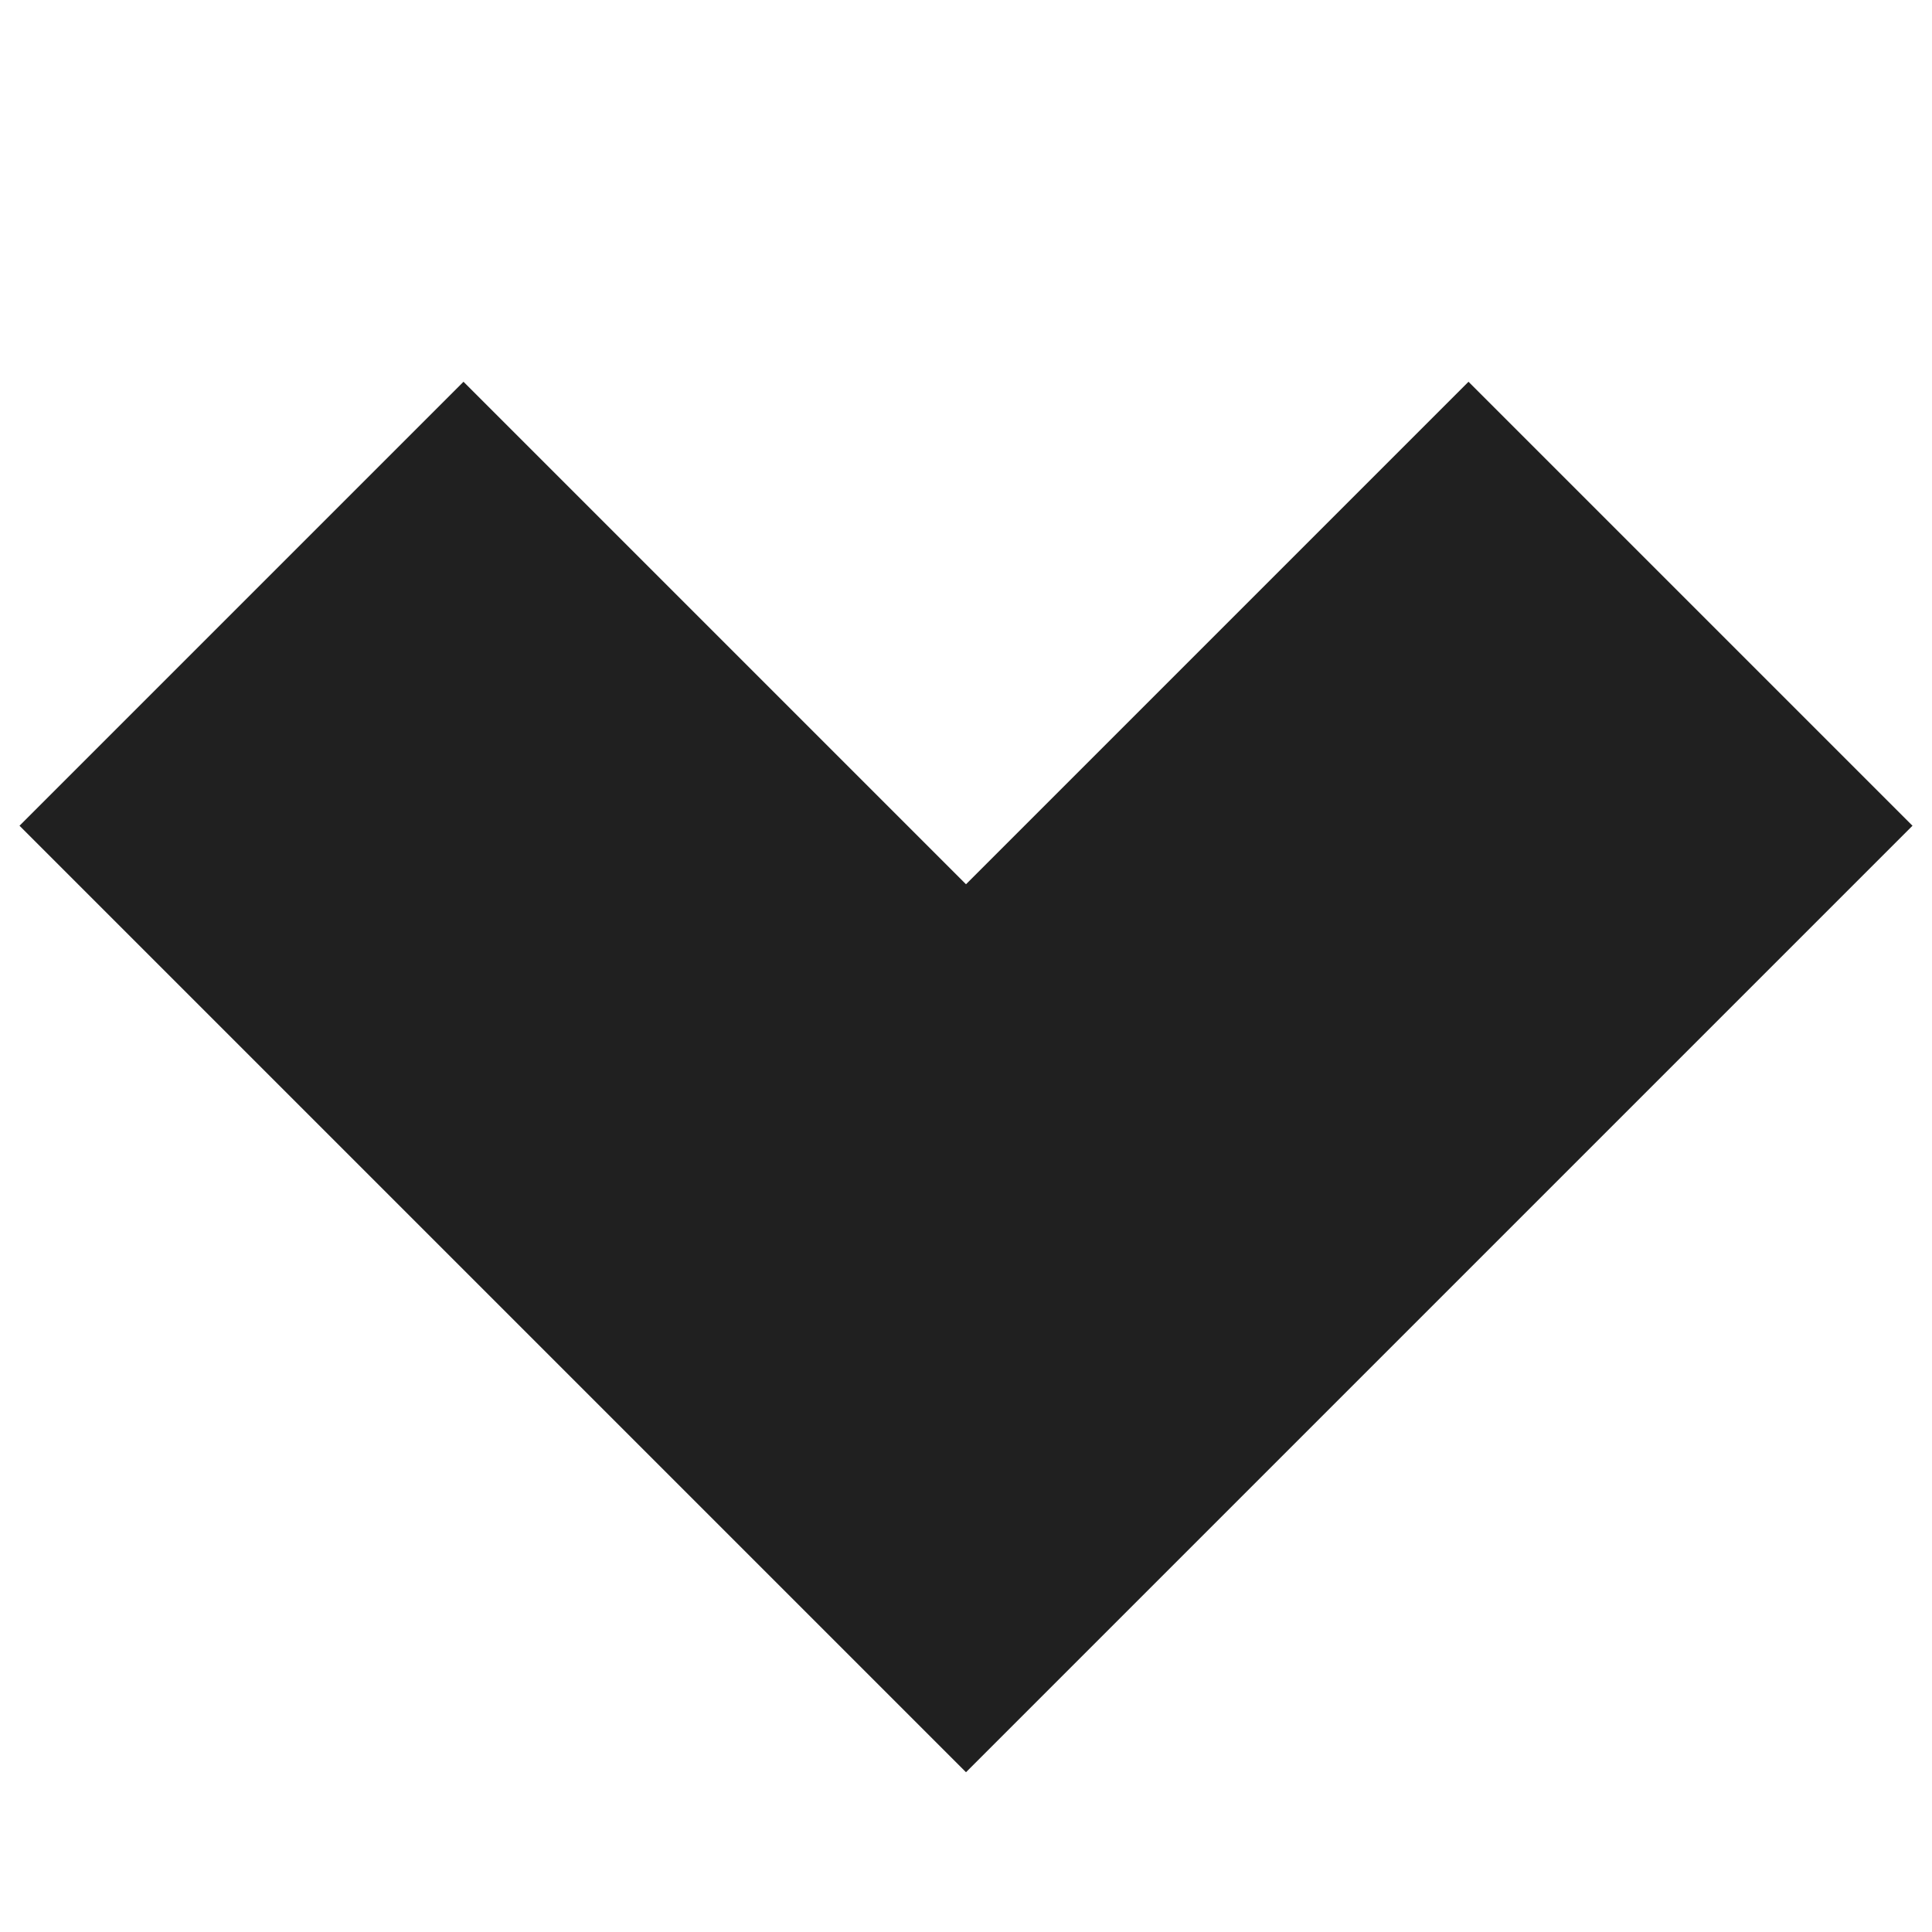
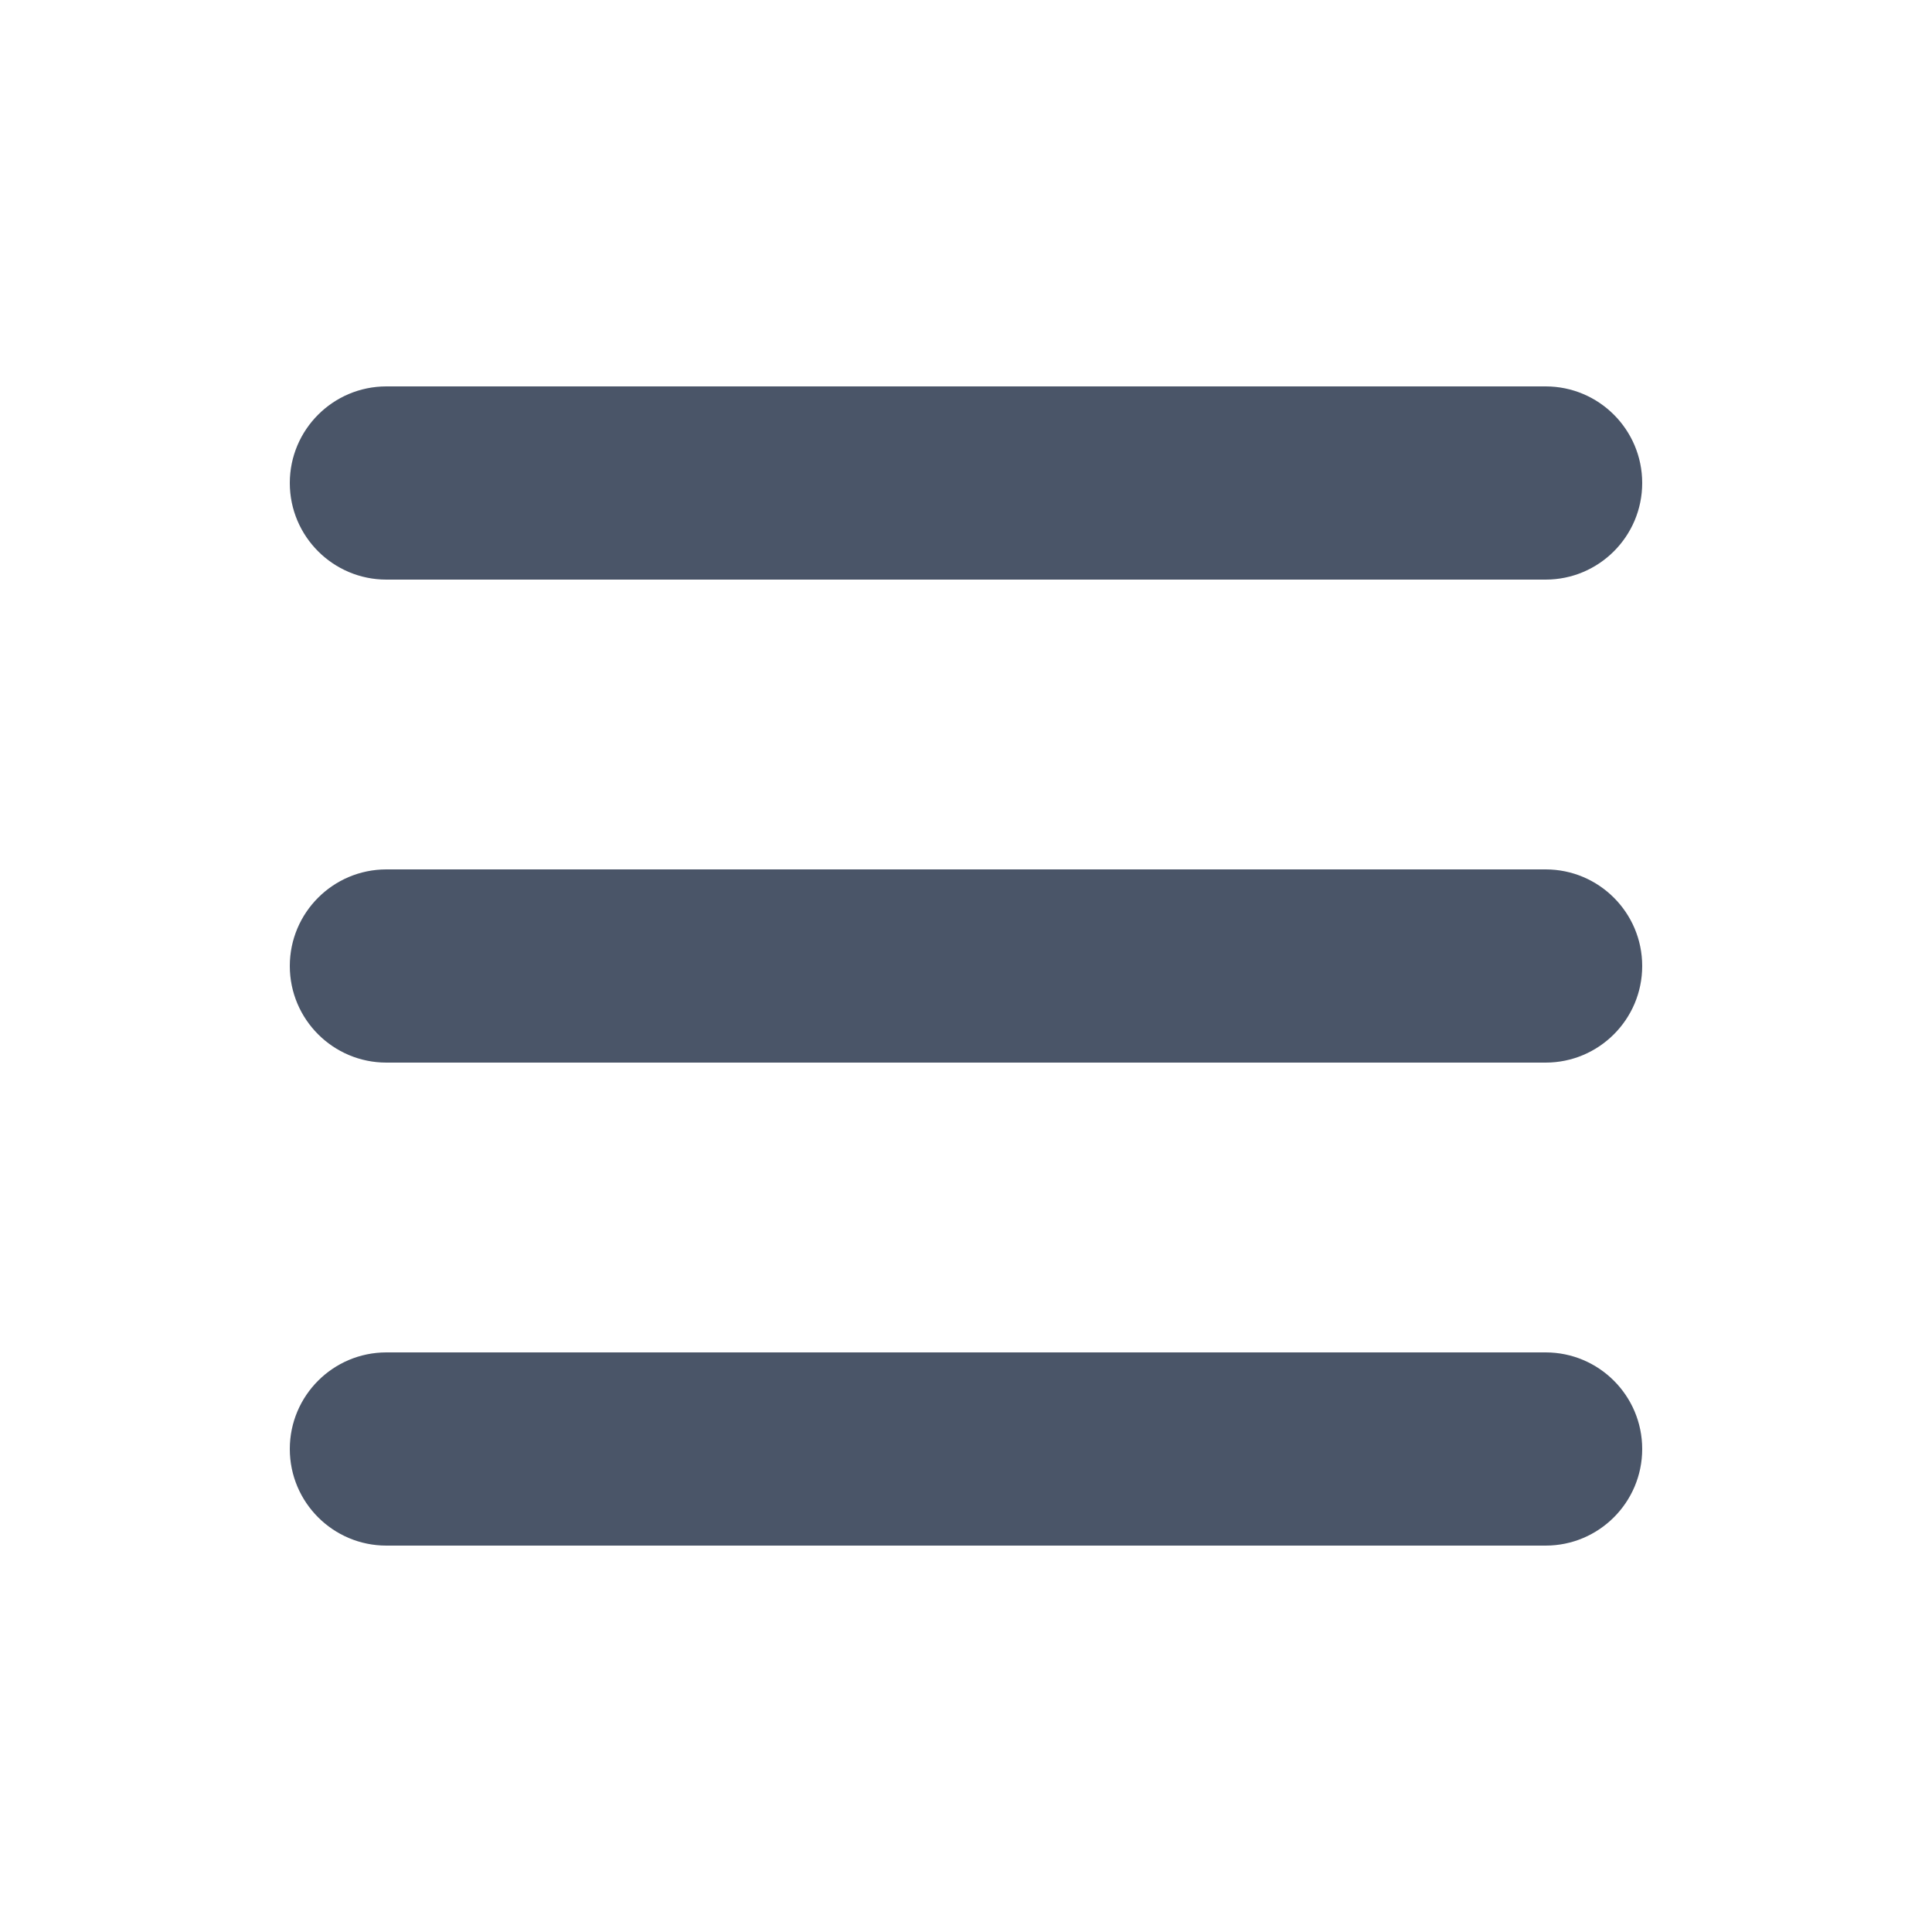
- <svg xmlns="http://www.w3.org/2000/svg" width="16" height="16" viewBox="0 0 16 16" id="svg4136" version="1.1">
-   <defs id="defs4138" />
-   <g id="layer1" transform="translate(0,-1036.362)">
-     <path style="fill:none;fill-rule:evenodd;stroke:#202020;stroke-width:5.2;stroke-linecap:butt;stroke-linejoin:miter;stroke-miterlimit:4;stroke-dasharray:none;stroke-opacity:1" d="m 2,1041.362 6,6 6,-6" id="path4157" />
-   </g>
+ <svg xmlns="http://www.w3.org/2000/svg" fill="none" height="20" viewBox="0 0 20 20" width="20">
+   <path clip-rule="evenodd" d="M3 5C3 4.448 3.448 4 4 4H16C16.552 4 17 4.448 17 5C17 5.552 16.552 6 16 6H4C3.448 6 3 5.552 3 5Z" fill="#4A5568" fill-rule="evenodd" />
+   <path clip-rule="evenodd" d="M3 10C3 9.448 3.448 9 4 9H16C16.552 9 17 9.448 17 10C17 10.552 16.552 11 16 11H4C3.448 11 3 10.552 3 10Z" fill="#4A5568" fill-rule="evenodd" />
+   <path clip-rule="evenodd" d="M3 15C3 14.448 3.448 14 4 14H16C16.552 14 17 14.448 17 15C17 15.552 16.552 16 16 16H4C3.448 16 3 15.552 3 15Z" fill="#4A5568" fill-rule="evenodd" />
</svg>
